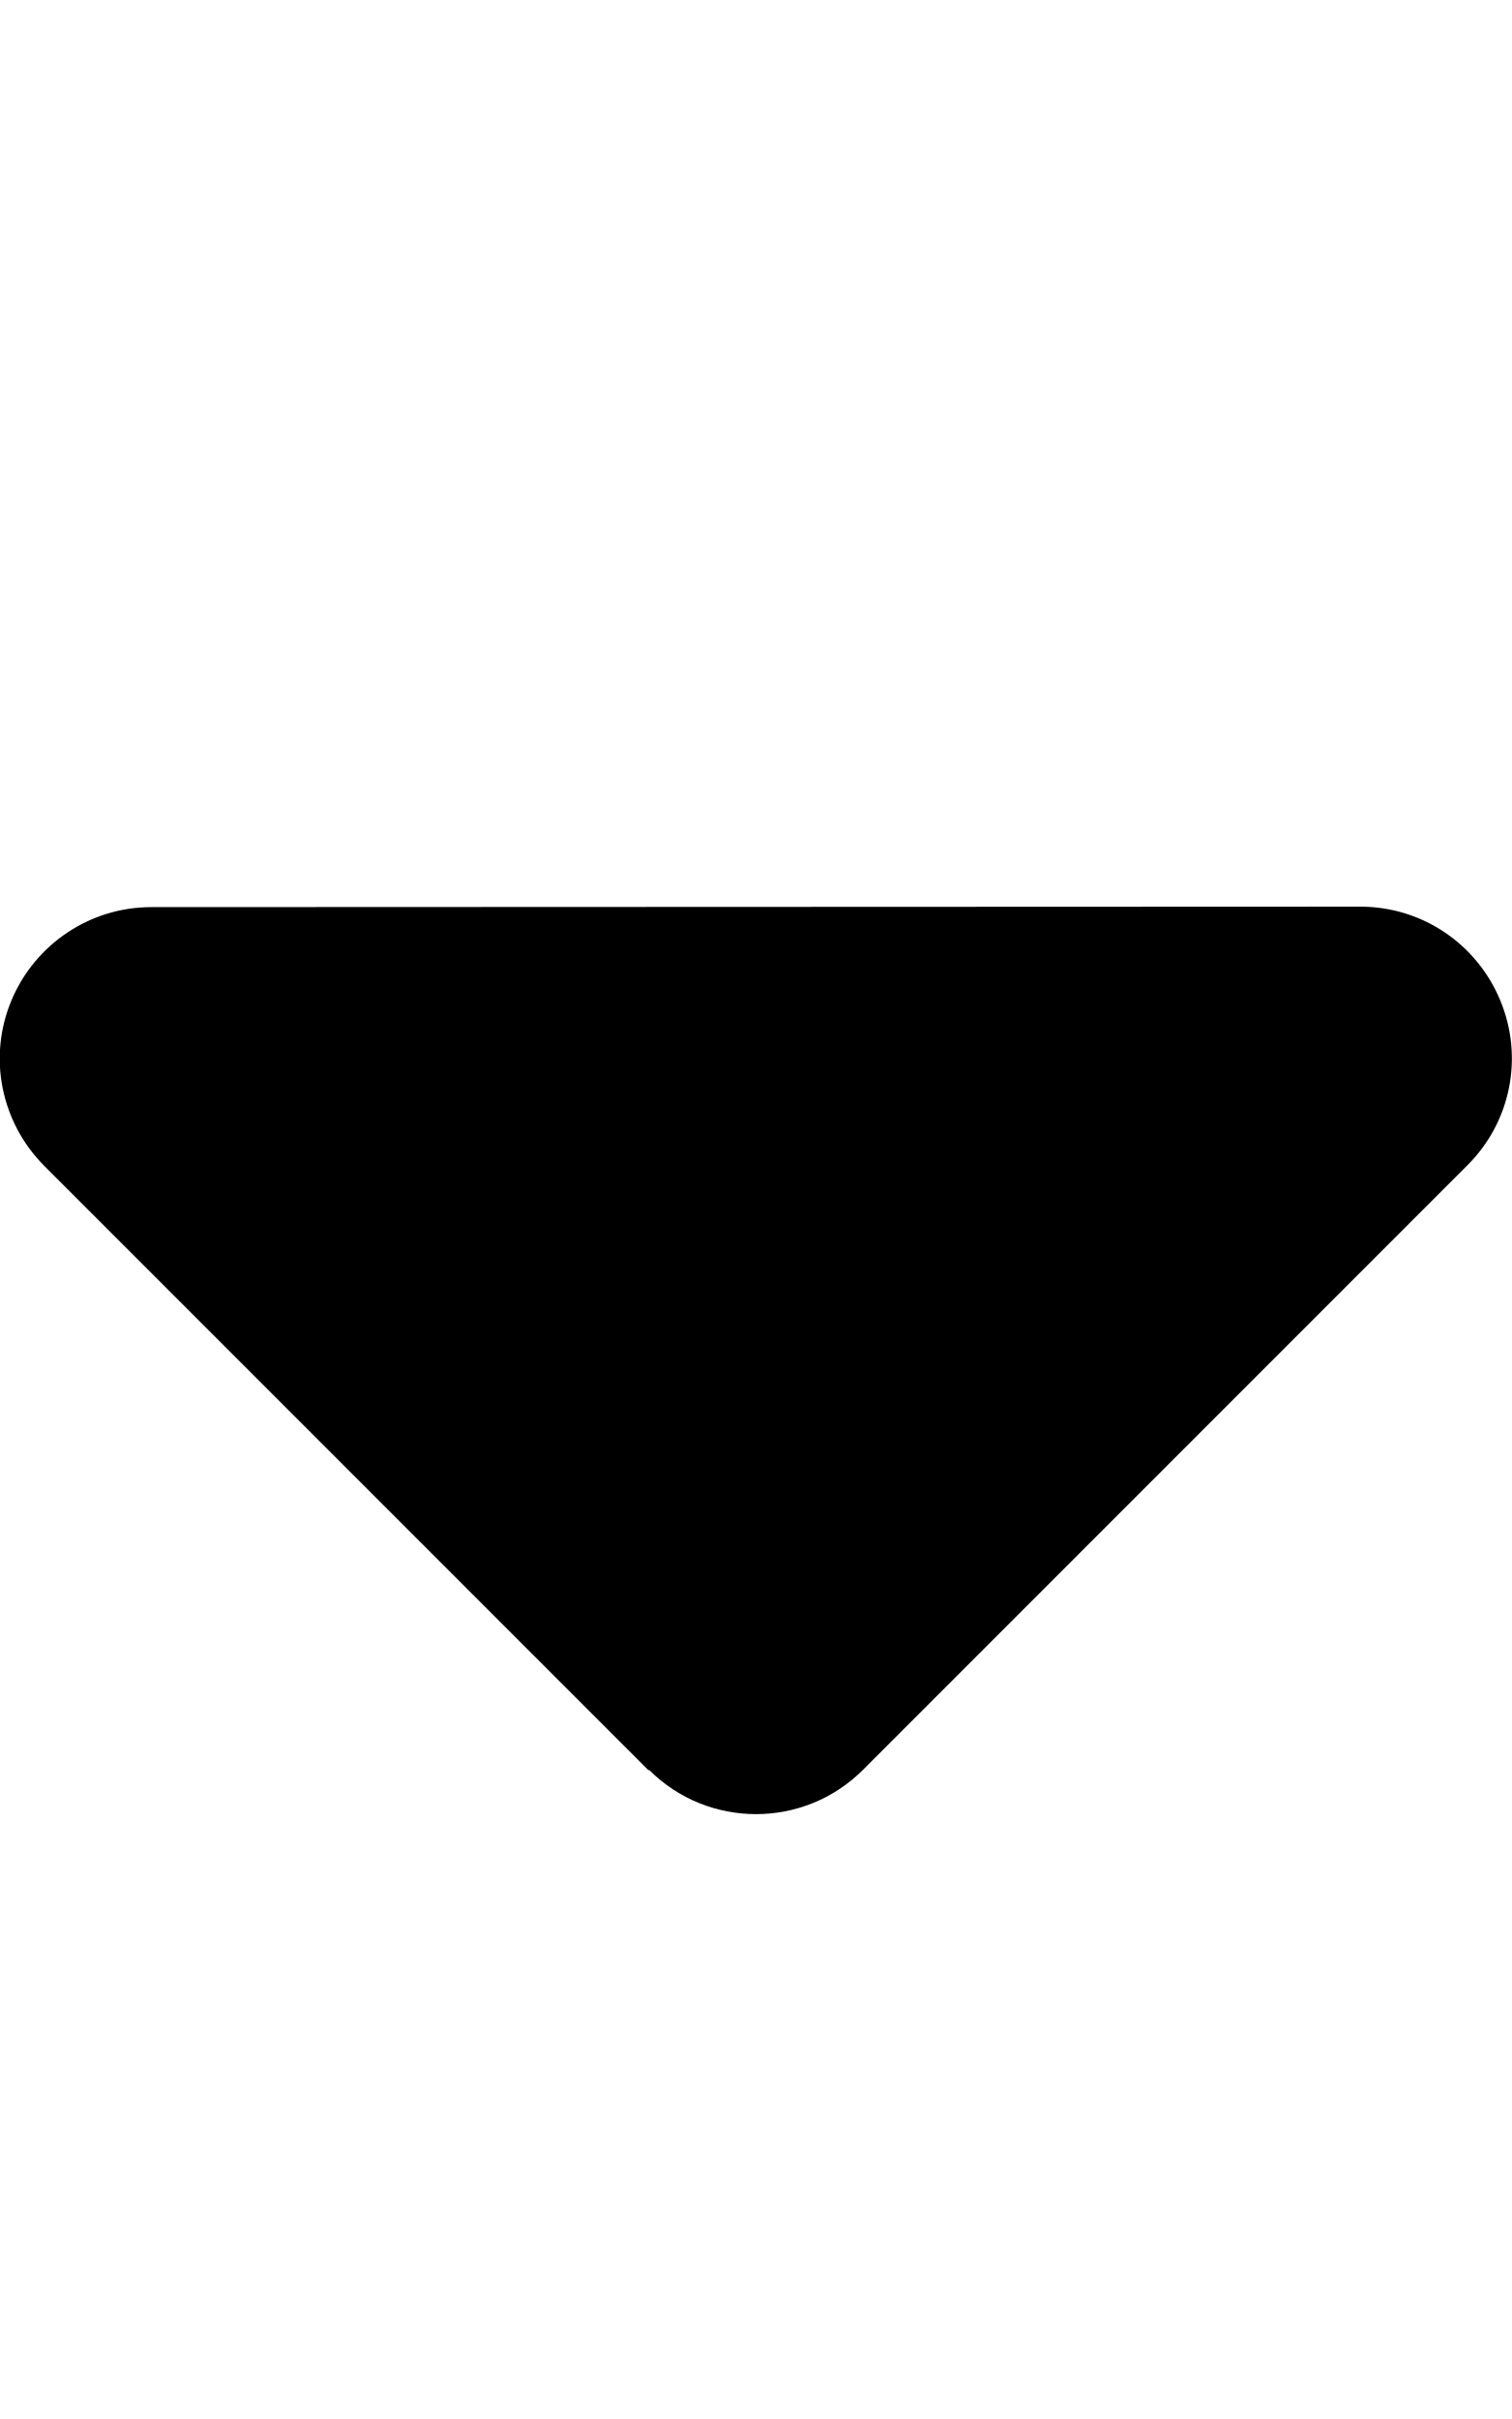
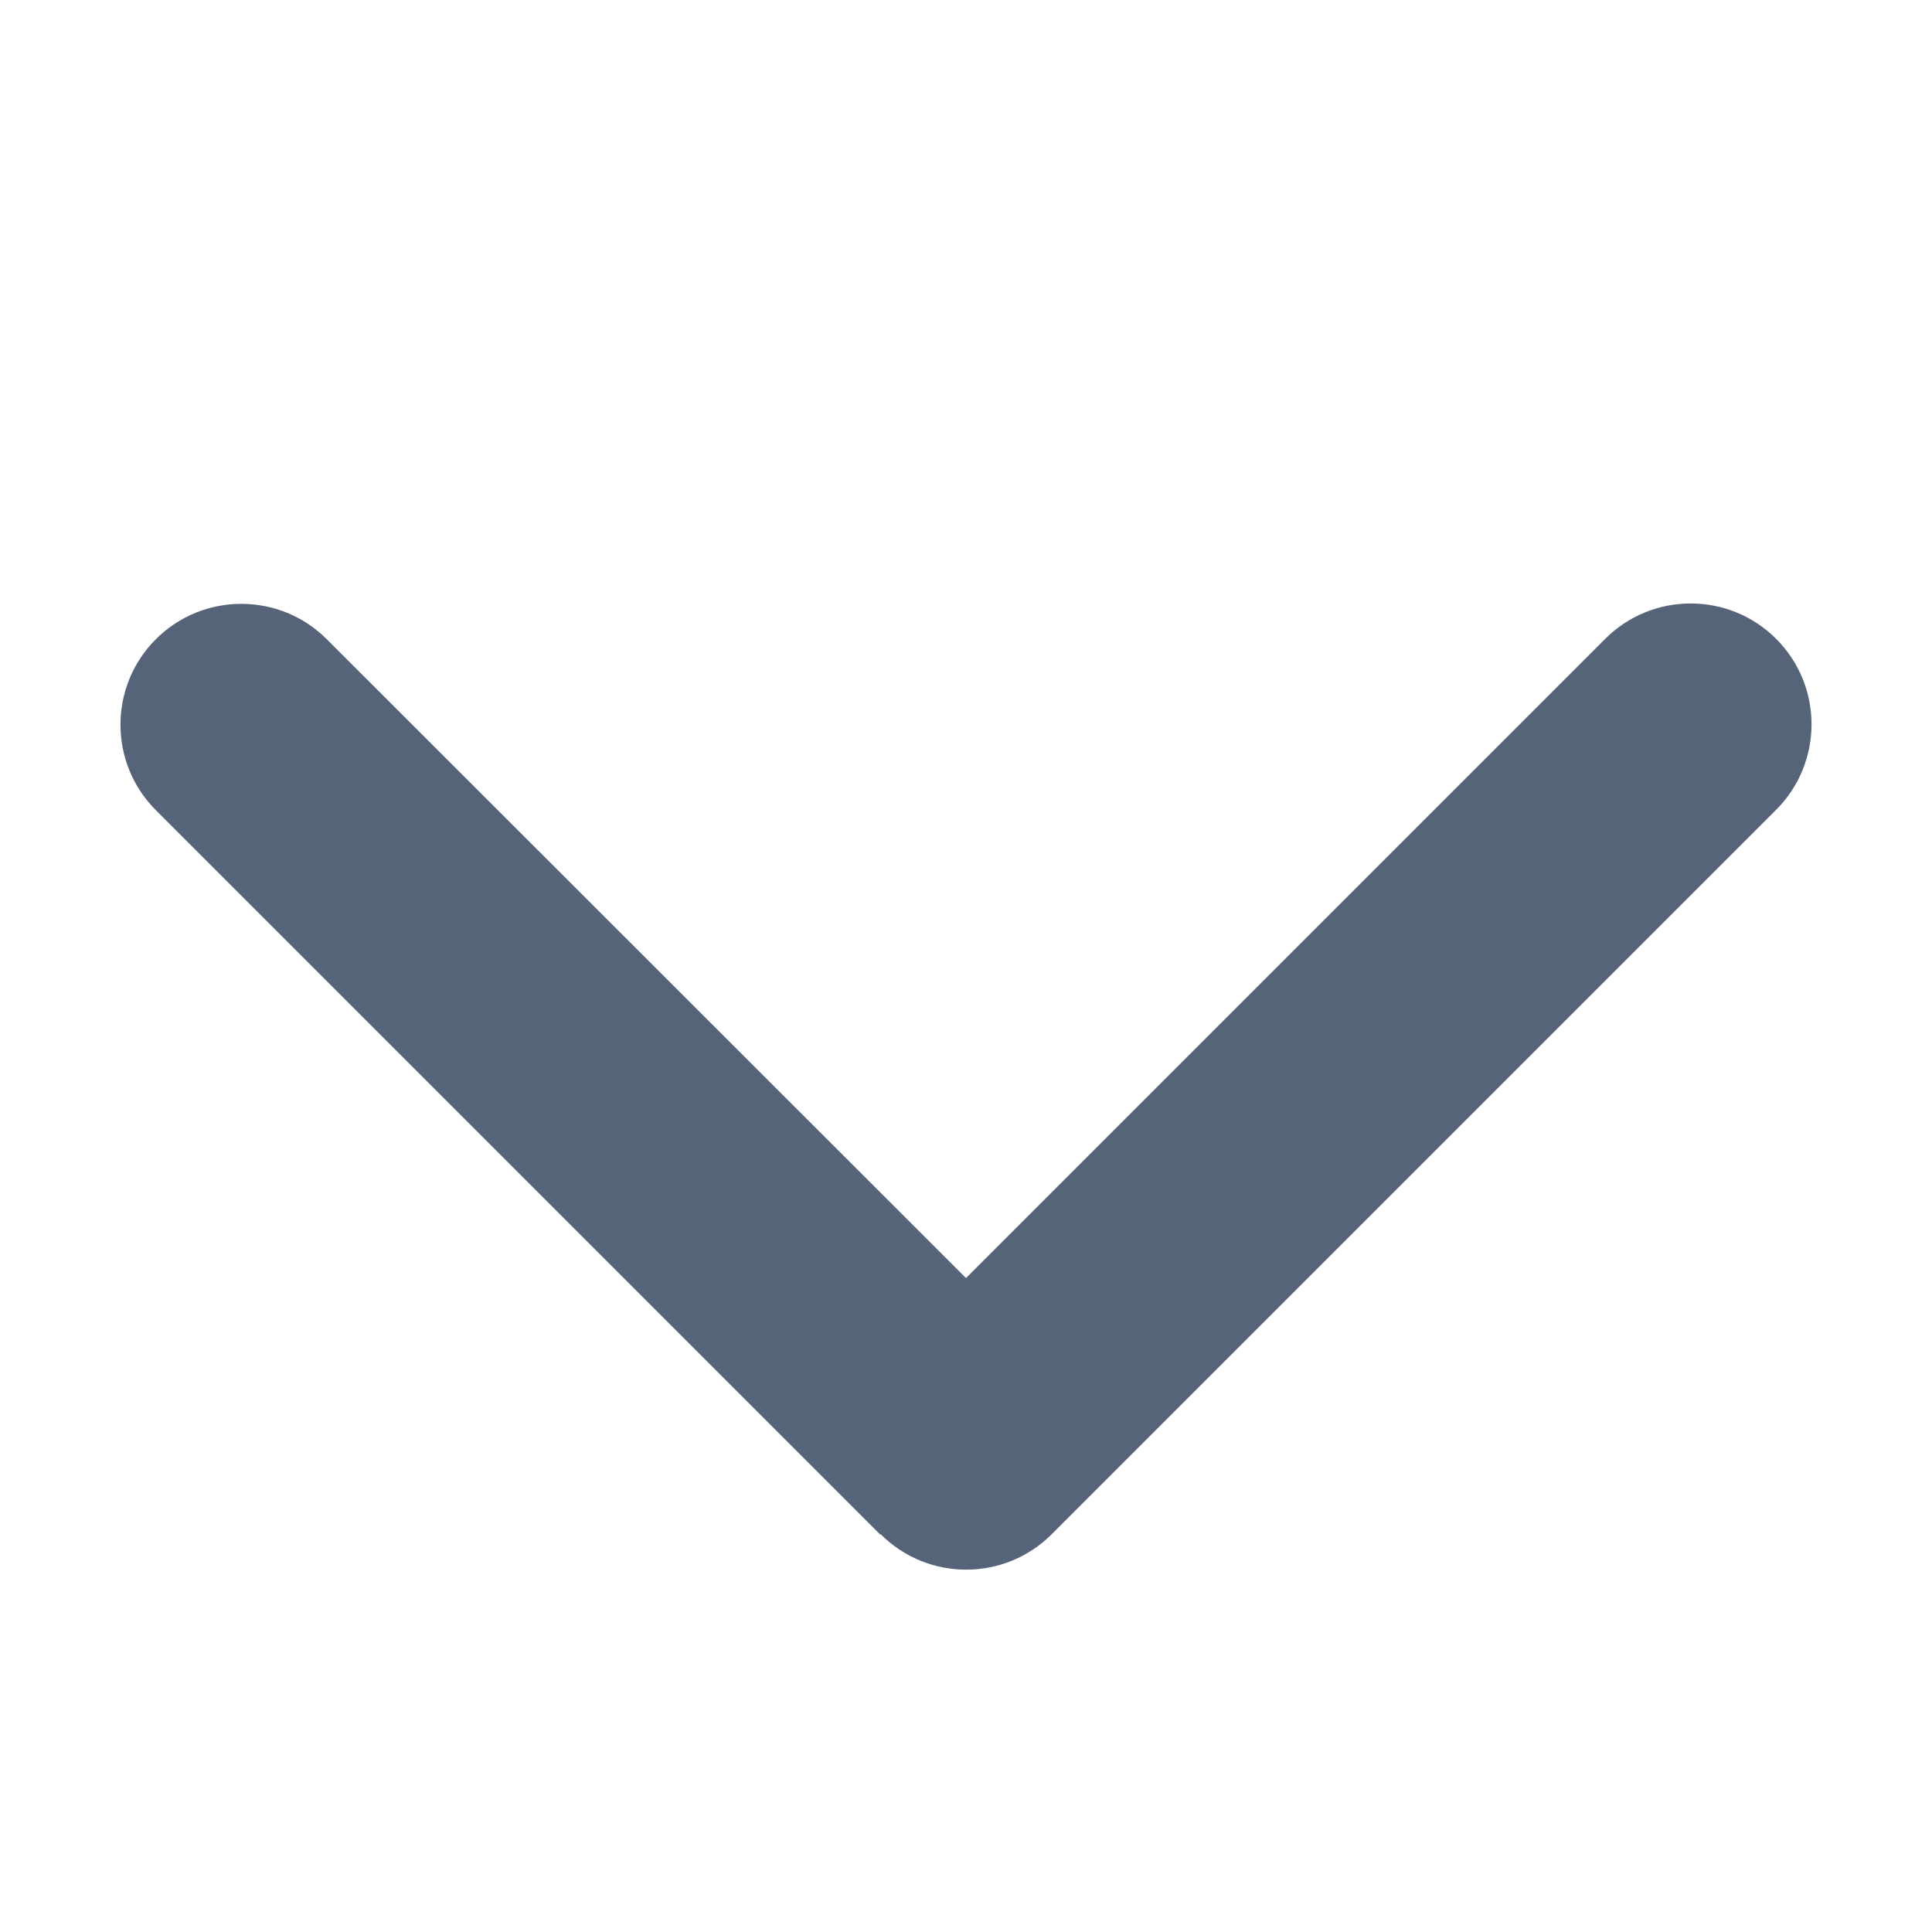
- <svg xmlns="http://www.w3.org/2000/svg" height="1em" viewBox="0 0 320 512">
-   <path d="M137.4 374.6c12.5 12.5 32.8 12.5 45.3 0l128-128c9.2-9.2 11.9-22.9 6.9-34.9s-16.6-19.8-29.6-19.8L32 192c-12.9 0-24.6 7.8-29.6 19.8s-2.2 25.7 6.9 34.9l128 128z" />
+ <svg xmlns="http://www.w3.org/2000/svg" height="1em" viewBox="0 0 512 512">
+   <style>svg{fill:#556478}</style>
+   <path d="M233.4 406.6c12.5 12.5 32.8 12.5 45.3 0l192-192c12.5-12.5 12.5-32.8 0-45.3s-32.8-12.5-45.3 0L256 338.7 86.6 169.4c-12.5-12.5-32.8-12.5-45.3 0s-12.5 32.8 0 45.3l192 192z" />
</svg>
